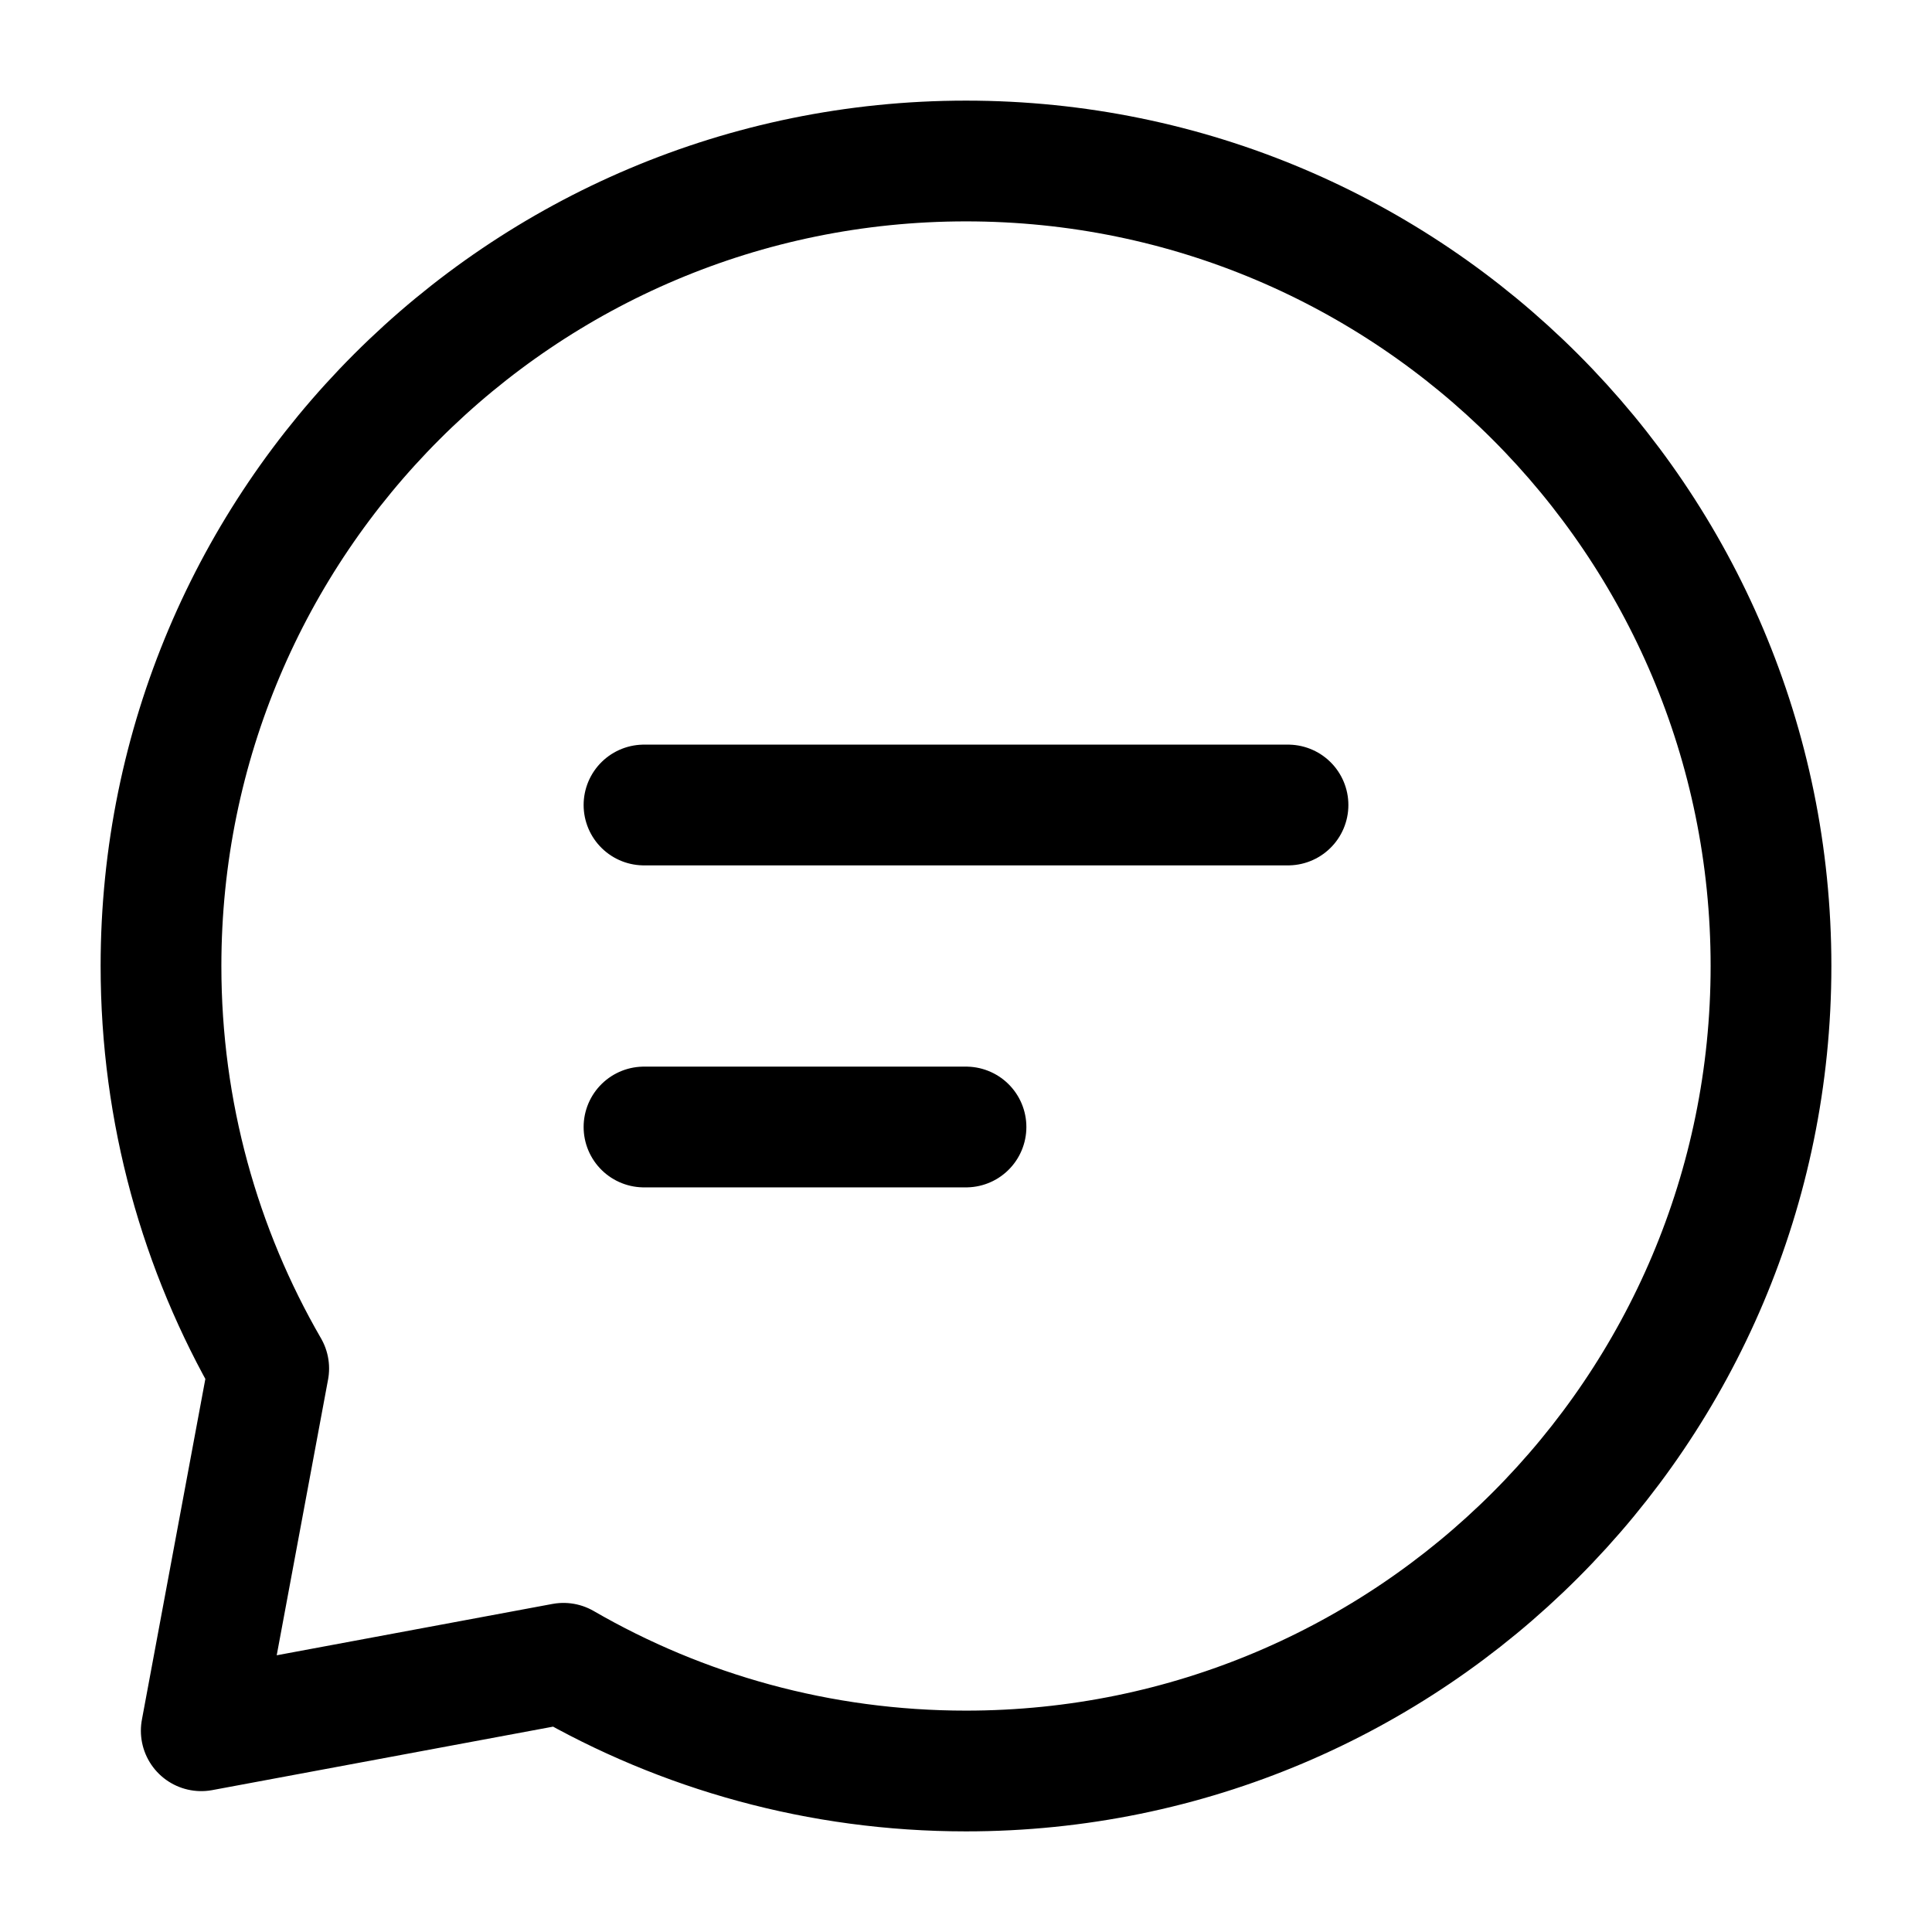
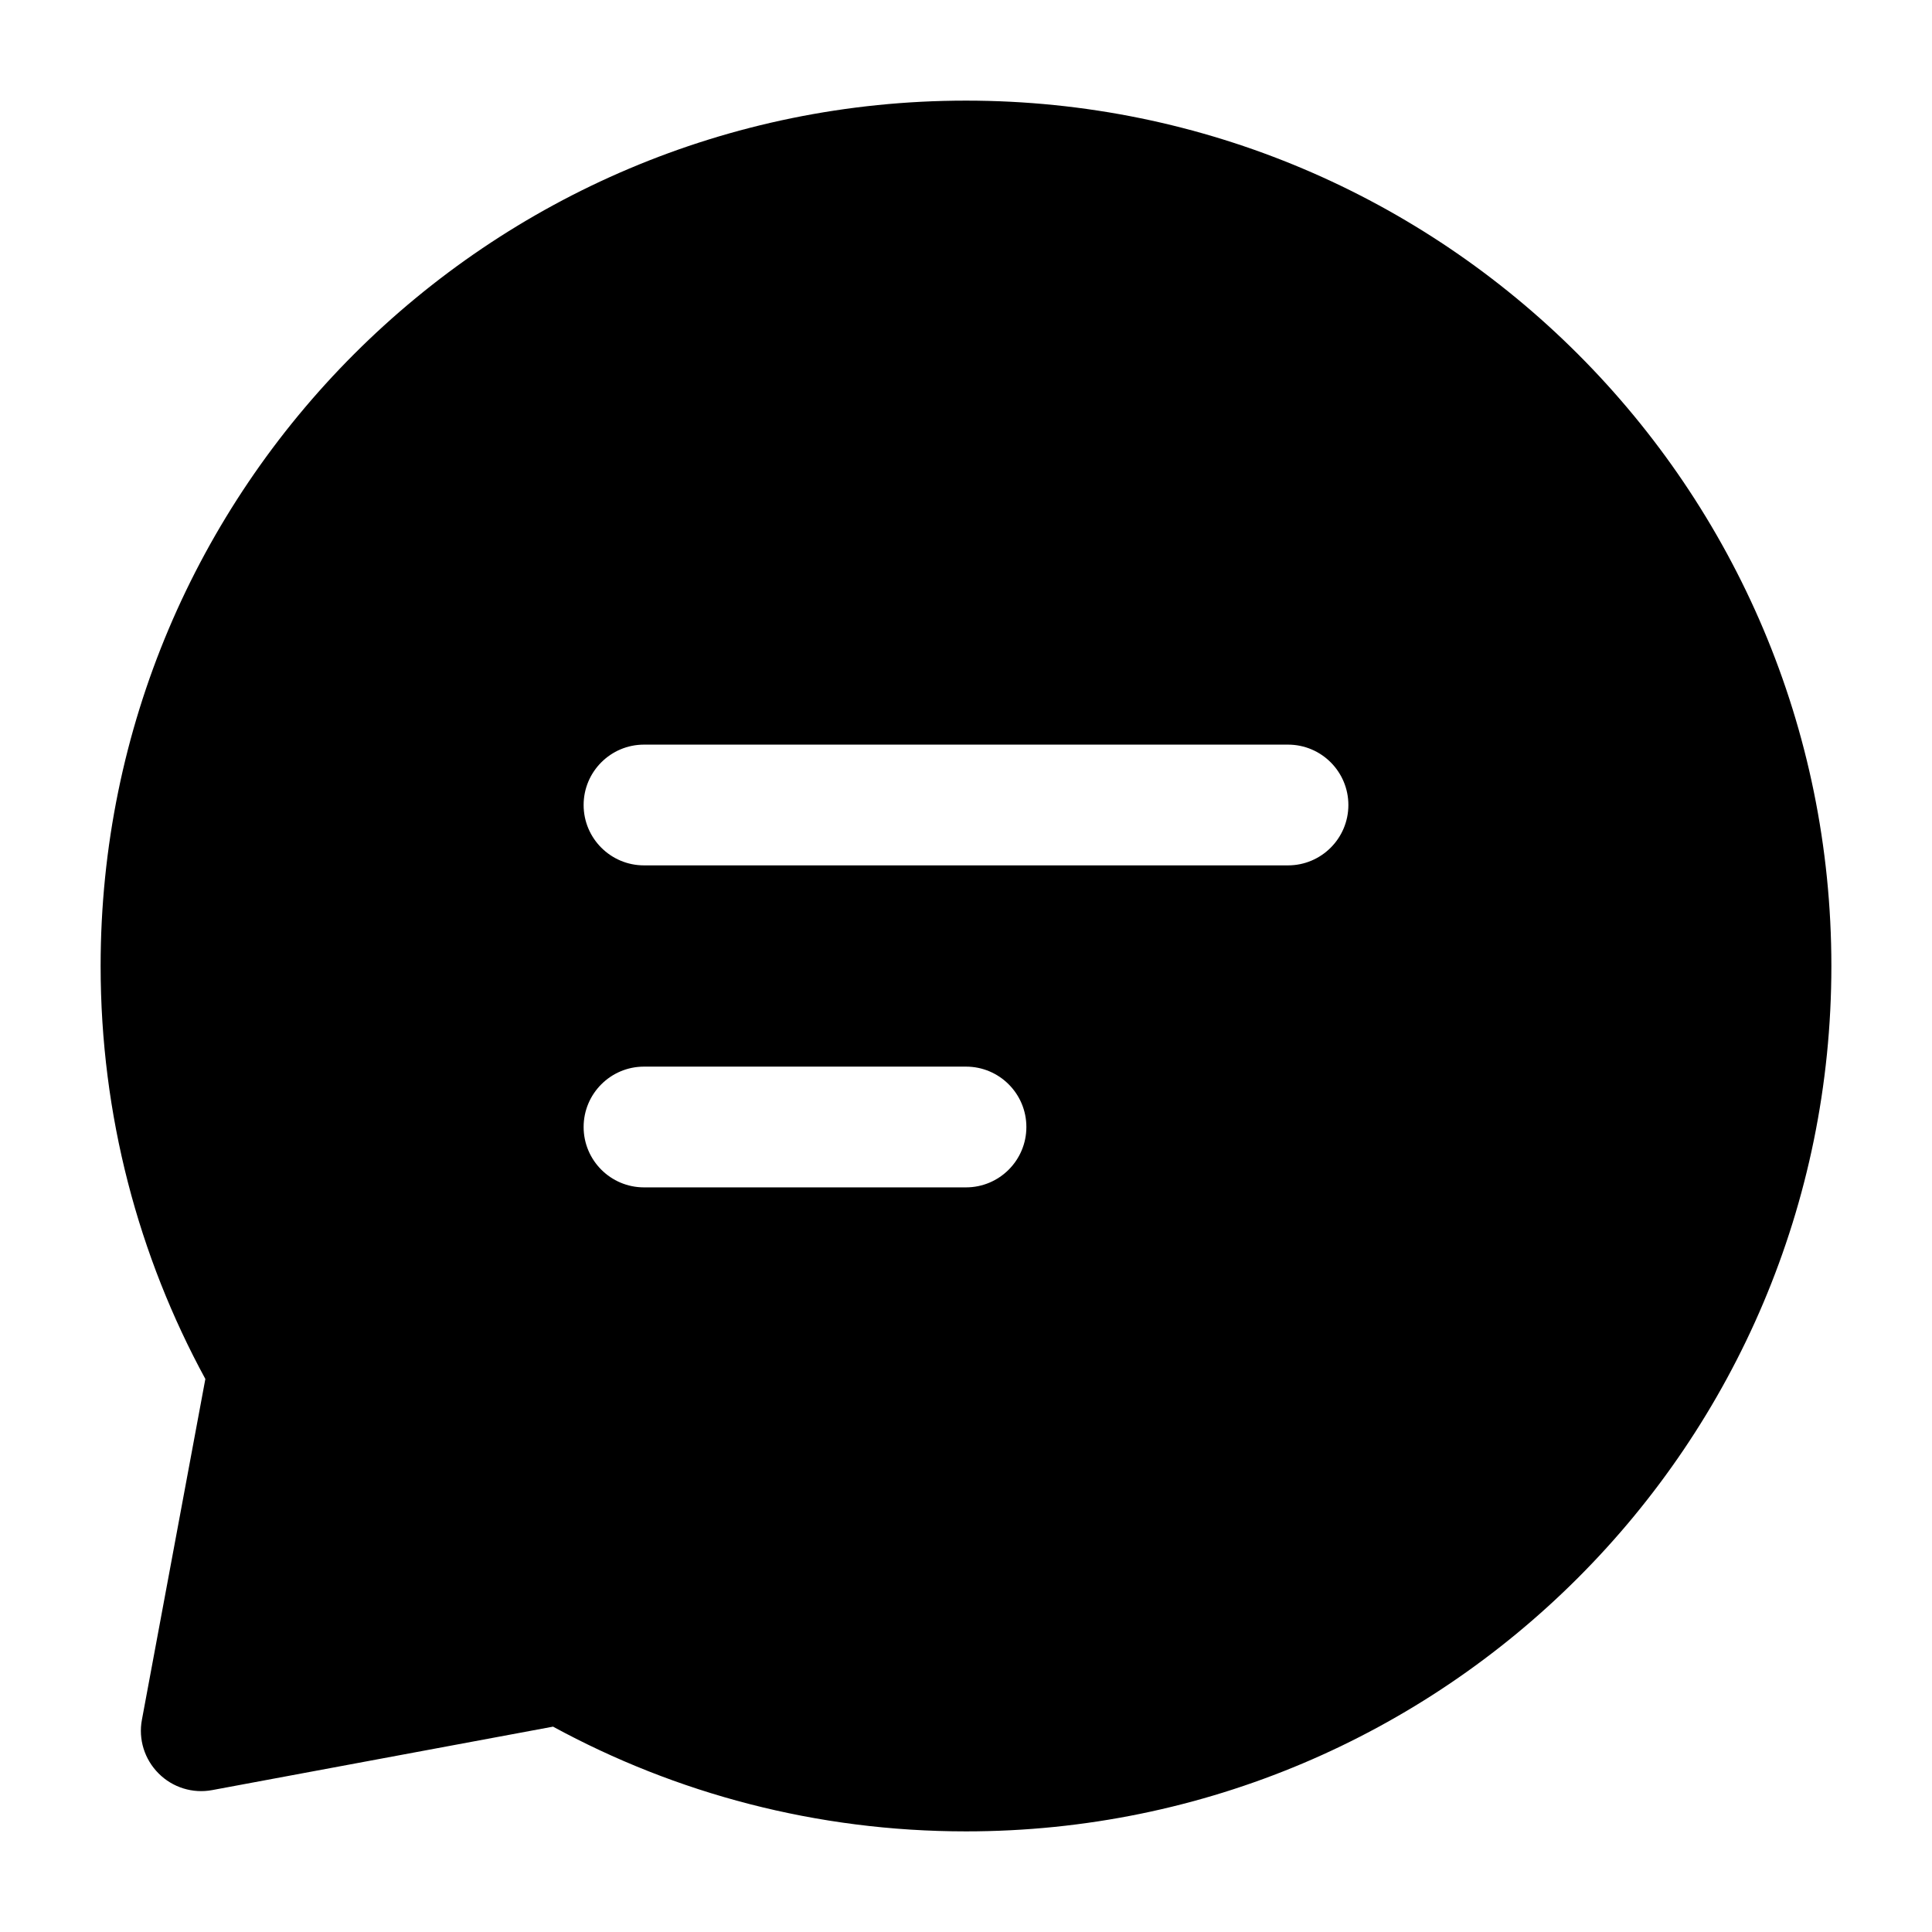
- <svg xmlns="http://www.w3.org/2000/svg" width="24" height="24" stroke-width="1.5" viewBox="0 0 24 24" fill="none">
-   <path d="M8 10L12 10L16 10" stroke="currentColor" stroke-linecap="round" stroke-linejoin="round" />
-   <path d="M8 14L10 14L12 14" stroke="currentColor" stroke-linecap="round" stroke-linejoin="round" />
-   <path d="M12 22C17.523 22 22 17.523 22 12C22 6.477 17.523 2 12 2C6.477 2 2 6.477 2 12C2 13.821 2.487 15.529 3.338 17L2.5 21.5L7 20.662C8.471 21.513 10.179 22 12 22Z" stroke="currentColor" stroke-linecap="round" stroke-linejoin="round" />
+ <svg xmlns="http://www.w3.org/2000/svg" width="24" height="24" viewBox="0 0 24 24" fill="none">
+   <path fill-rule="evenodd" clip-rule="evenodd" d="M1.25 12C1.25 6.063 6.063 1.25 12 1.25C17.937 1.25 22.75 6.063 22.75 12C22.75 17.937 17.937 22.75 12 22.75C10.144 22.75 8.395 22.279 6.87 21.449L2.637 22.237C2.394 22.283 2.144 22.205 1.97 22.03C1.795 21.855 1.717 21.606 1.763 21.363L2.551 17.13C1.721 15.605 1.25 13.856 1.25 12ZM7.25 10C7.25 9.586 7.586 9.25 8 9.25H12H16C16.414 9.25 16.75 9.586 16.75 10C16.75 10.414 16.414 10.75 16 10.75H12H8C7.586 10.75 7.25 10.414 7.25 10ZM8 13.25C7.586 13.25 7.25 13.586 7.25 14C7.25 14.414 7.586 14.75 8 14.75H10H12C12.414 14.75 12.75 14.414 12.75 14C12.75 13.586 12.414 13.25 12 13.25H10H8Z" fill="currentColor" />
</svg>
